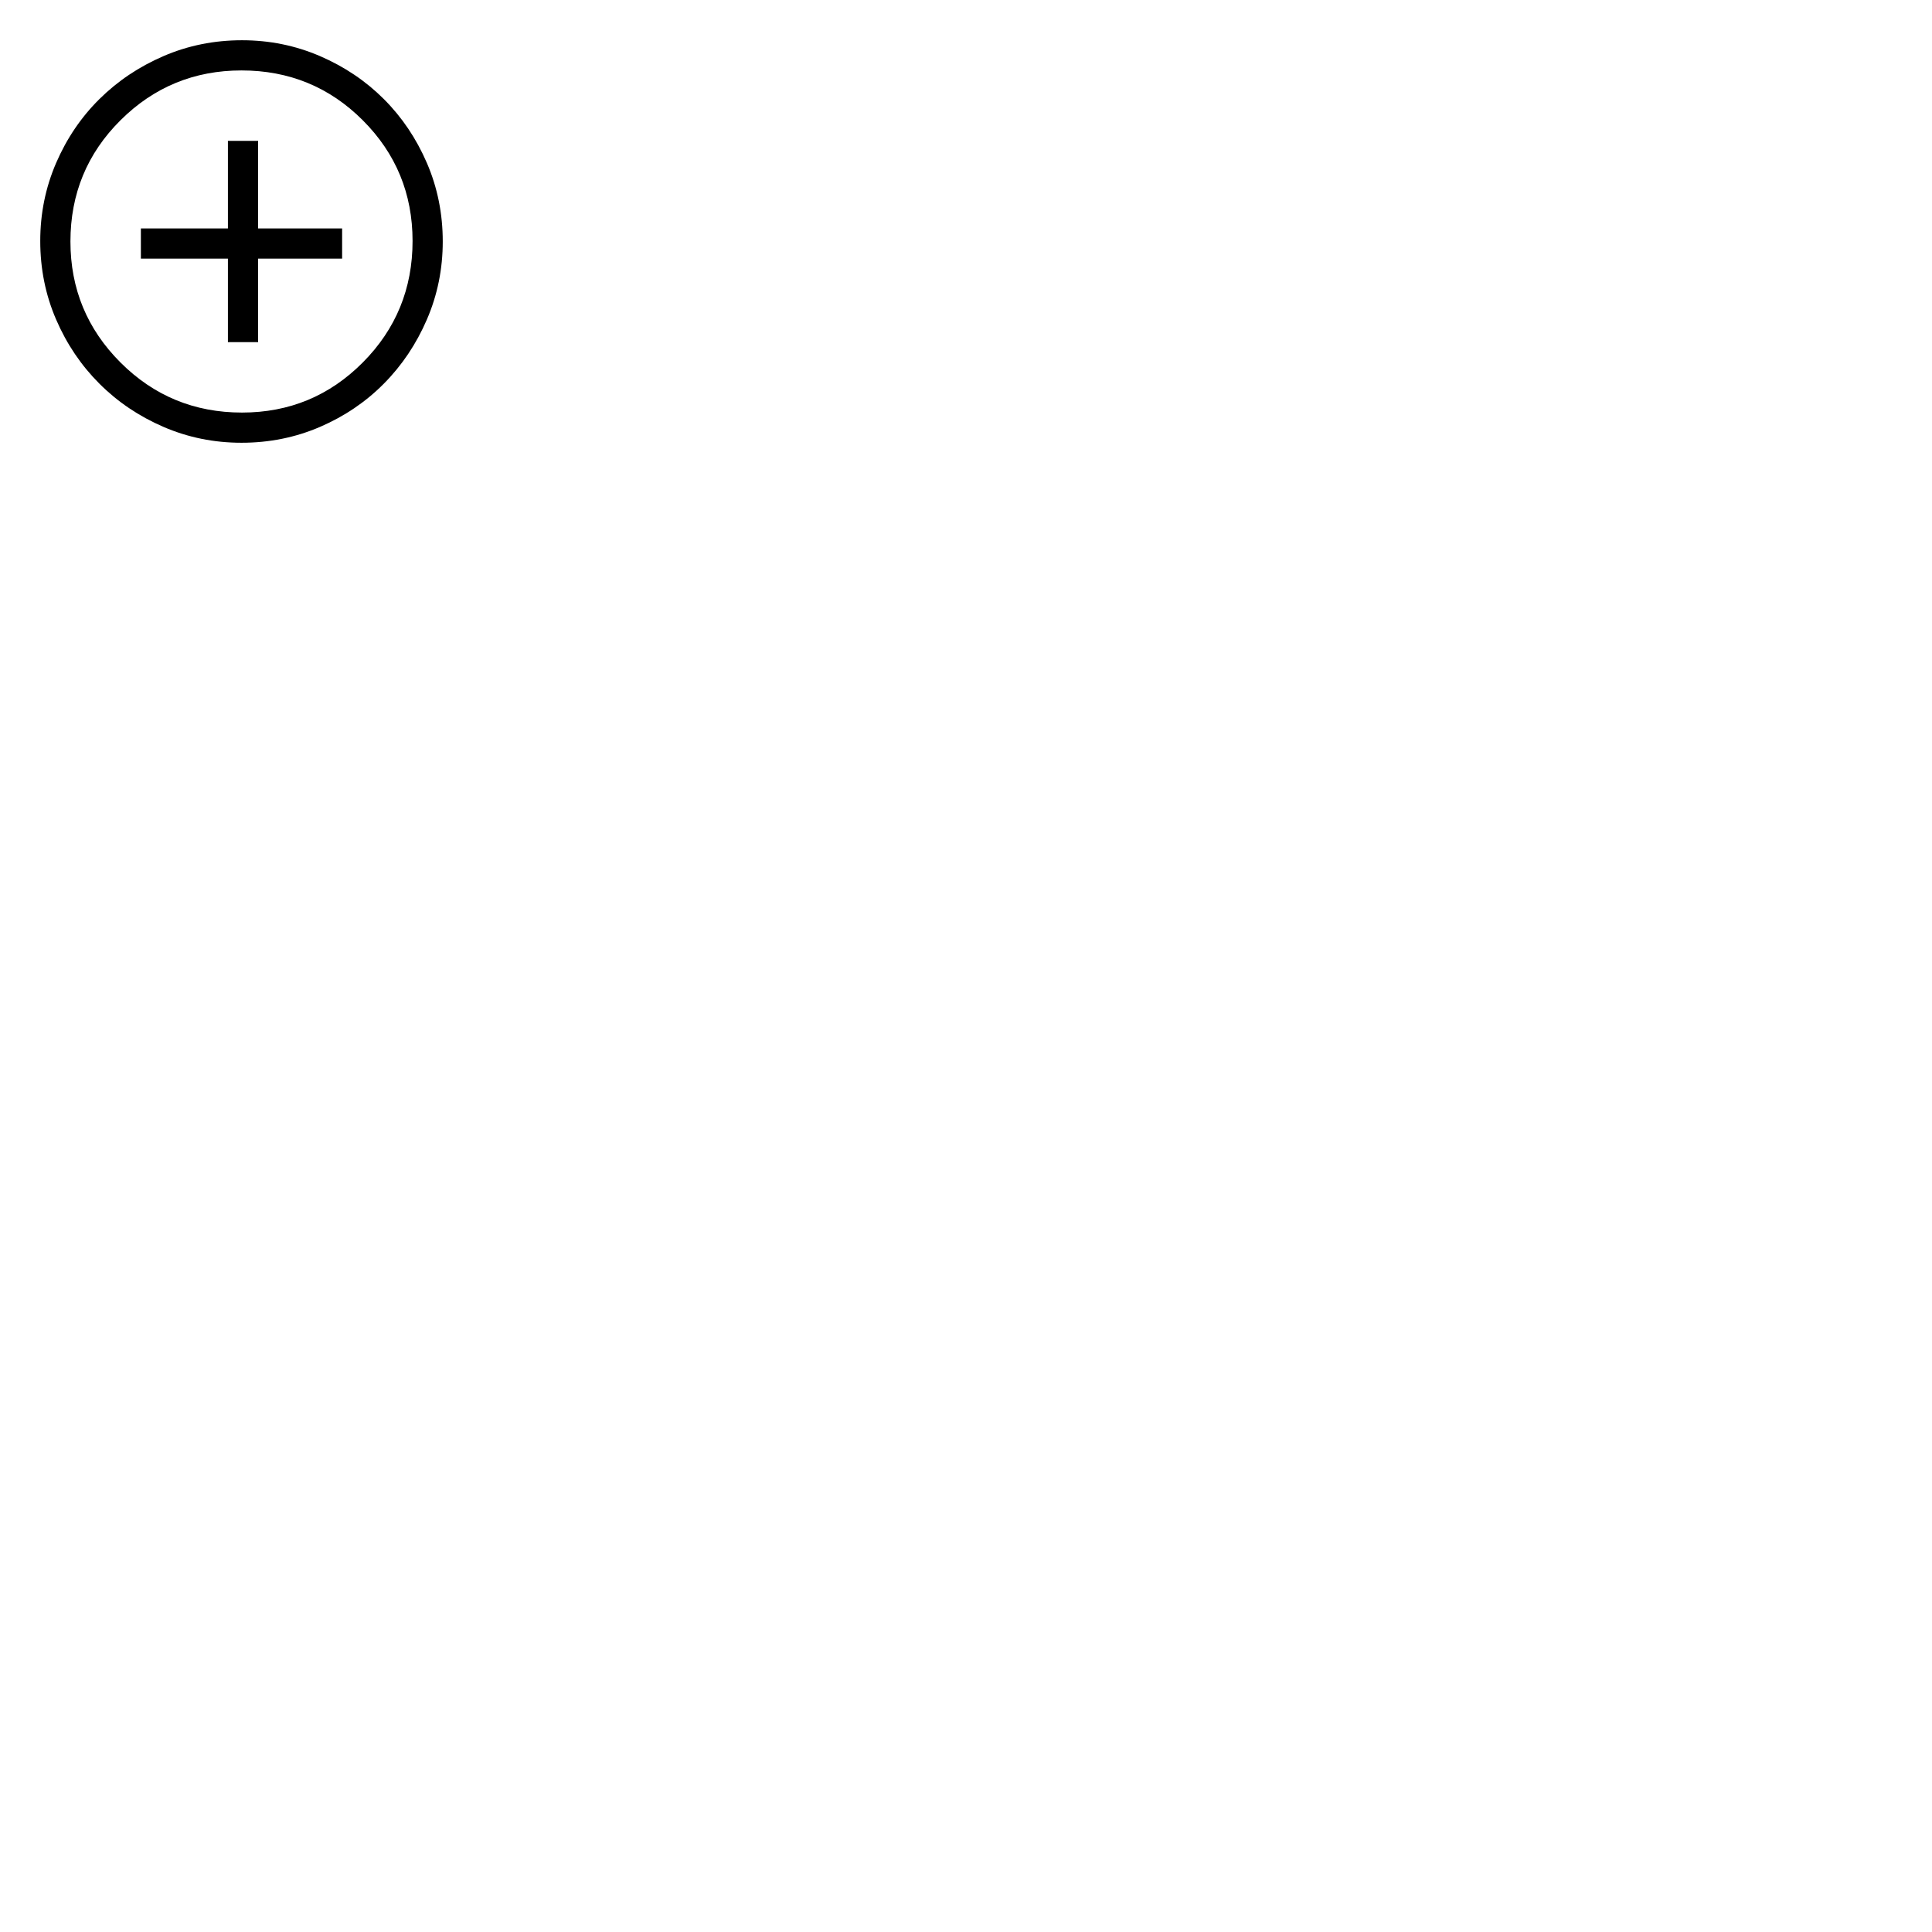
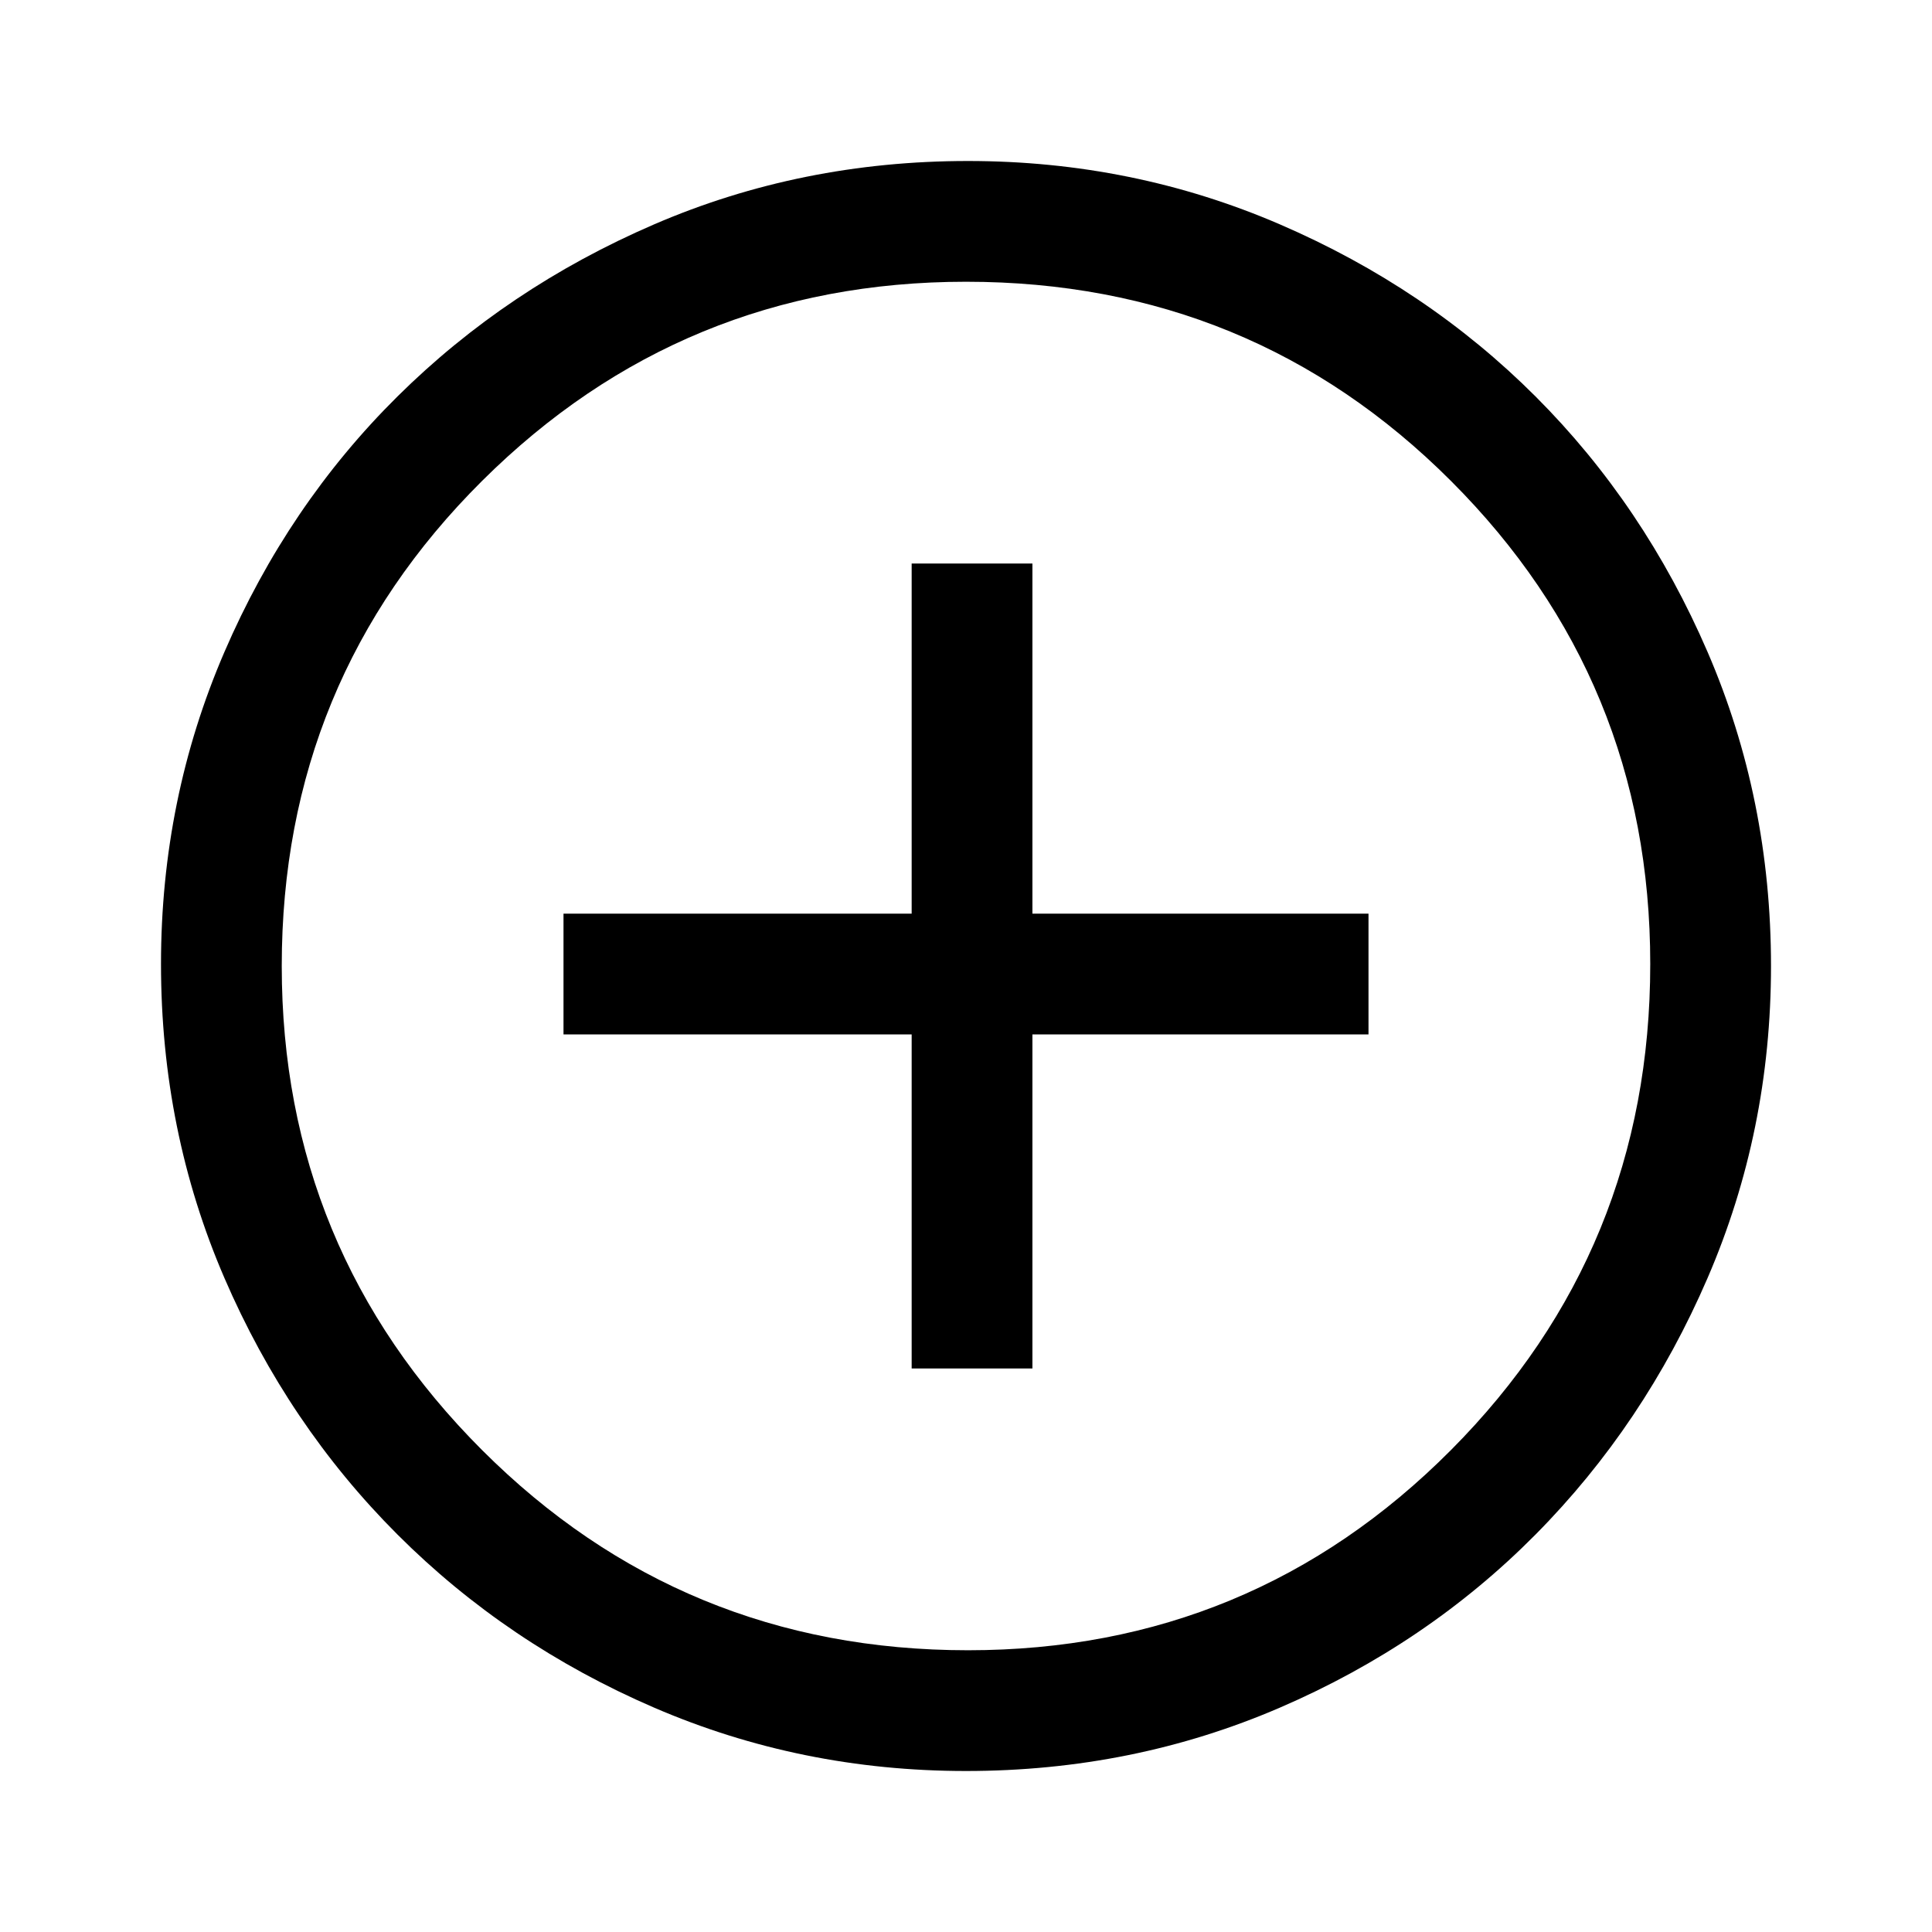
- <svg xmlns="http://www.w3.org/2000/svg" height="192" width="192" viewbox="00 48 48">
+ <svg xmlns="http://www.w3.org/2000/svg" height="192" width="192" viewBox="0 0 48 48">
  <path d="M22.65 34h3v-8.3H34v-3h-8.35V14h-3v8.7H14v3h8.65ZM24 44q-4.1 0-7.75-1.575-3.65-1.575-6.375-4.3-2.725-2.725-4.3-6.375Q4 28.1 4 23.95q0-4.1 1.575-7.75 1.575-3.65 4.3-6.35 2.725-2.7 6.375-4.275Q19.9 4 24.05 4q4.1 0 7.75 1.575 3.65 1.575 6.35 4.275 2.7 2.7 4.275 6.35Q44 19.85 44 24q0 4.1-1.575 7.75-1.575 3.65-4.275 6.375t-6.35 4.3Q28.15 44 24 44Zm.05-3q7.05 0 12-4.975T41 23.95q0-7.05-4.95-12T24 7q-7.05 0-12.025 4.95Q7 16.9 7 24q0 7.05 4.975 12.025Q16.95 41 24.05 41ZM24 24Z" />
</svg>
